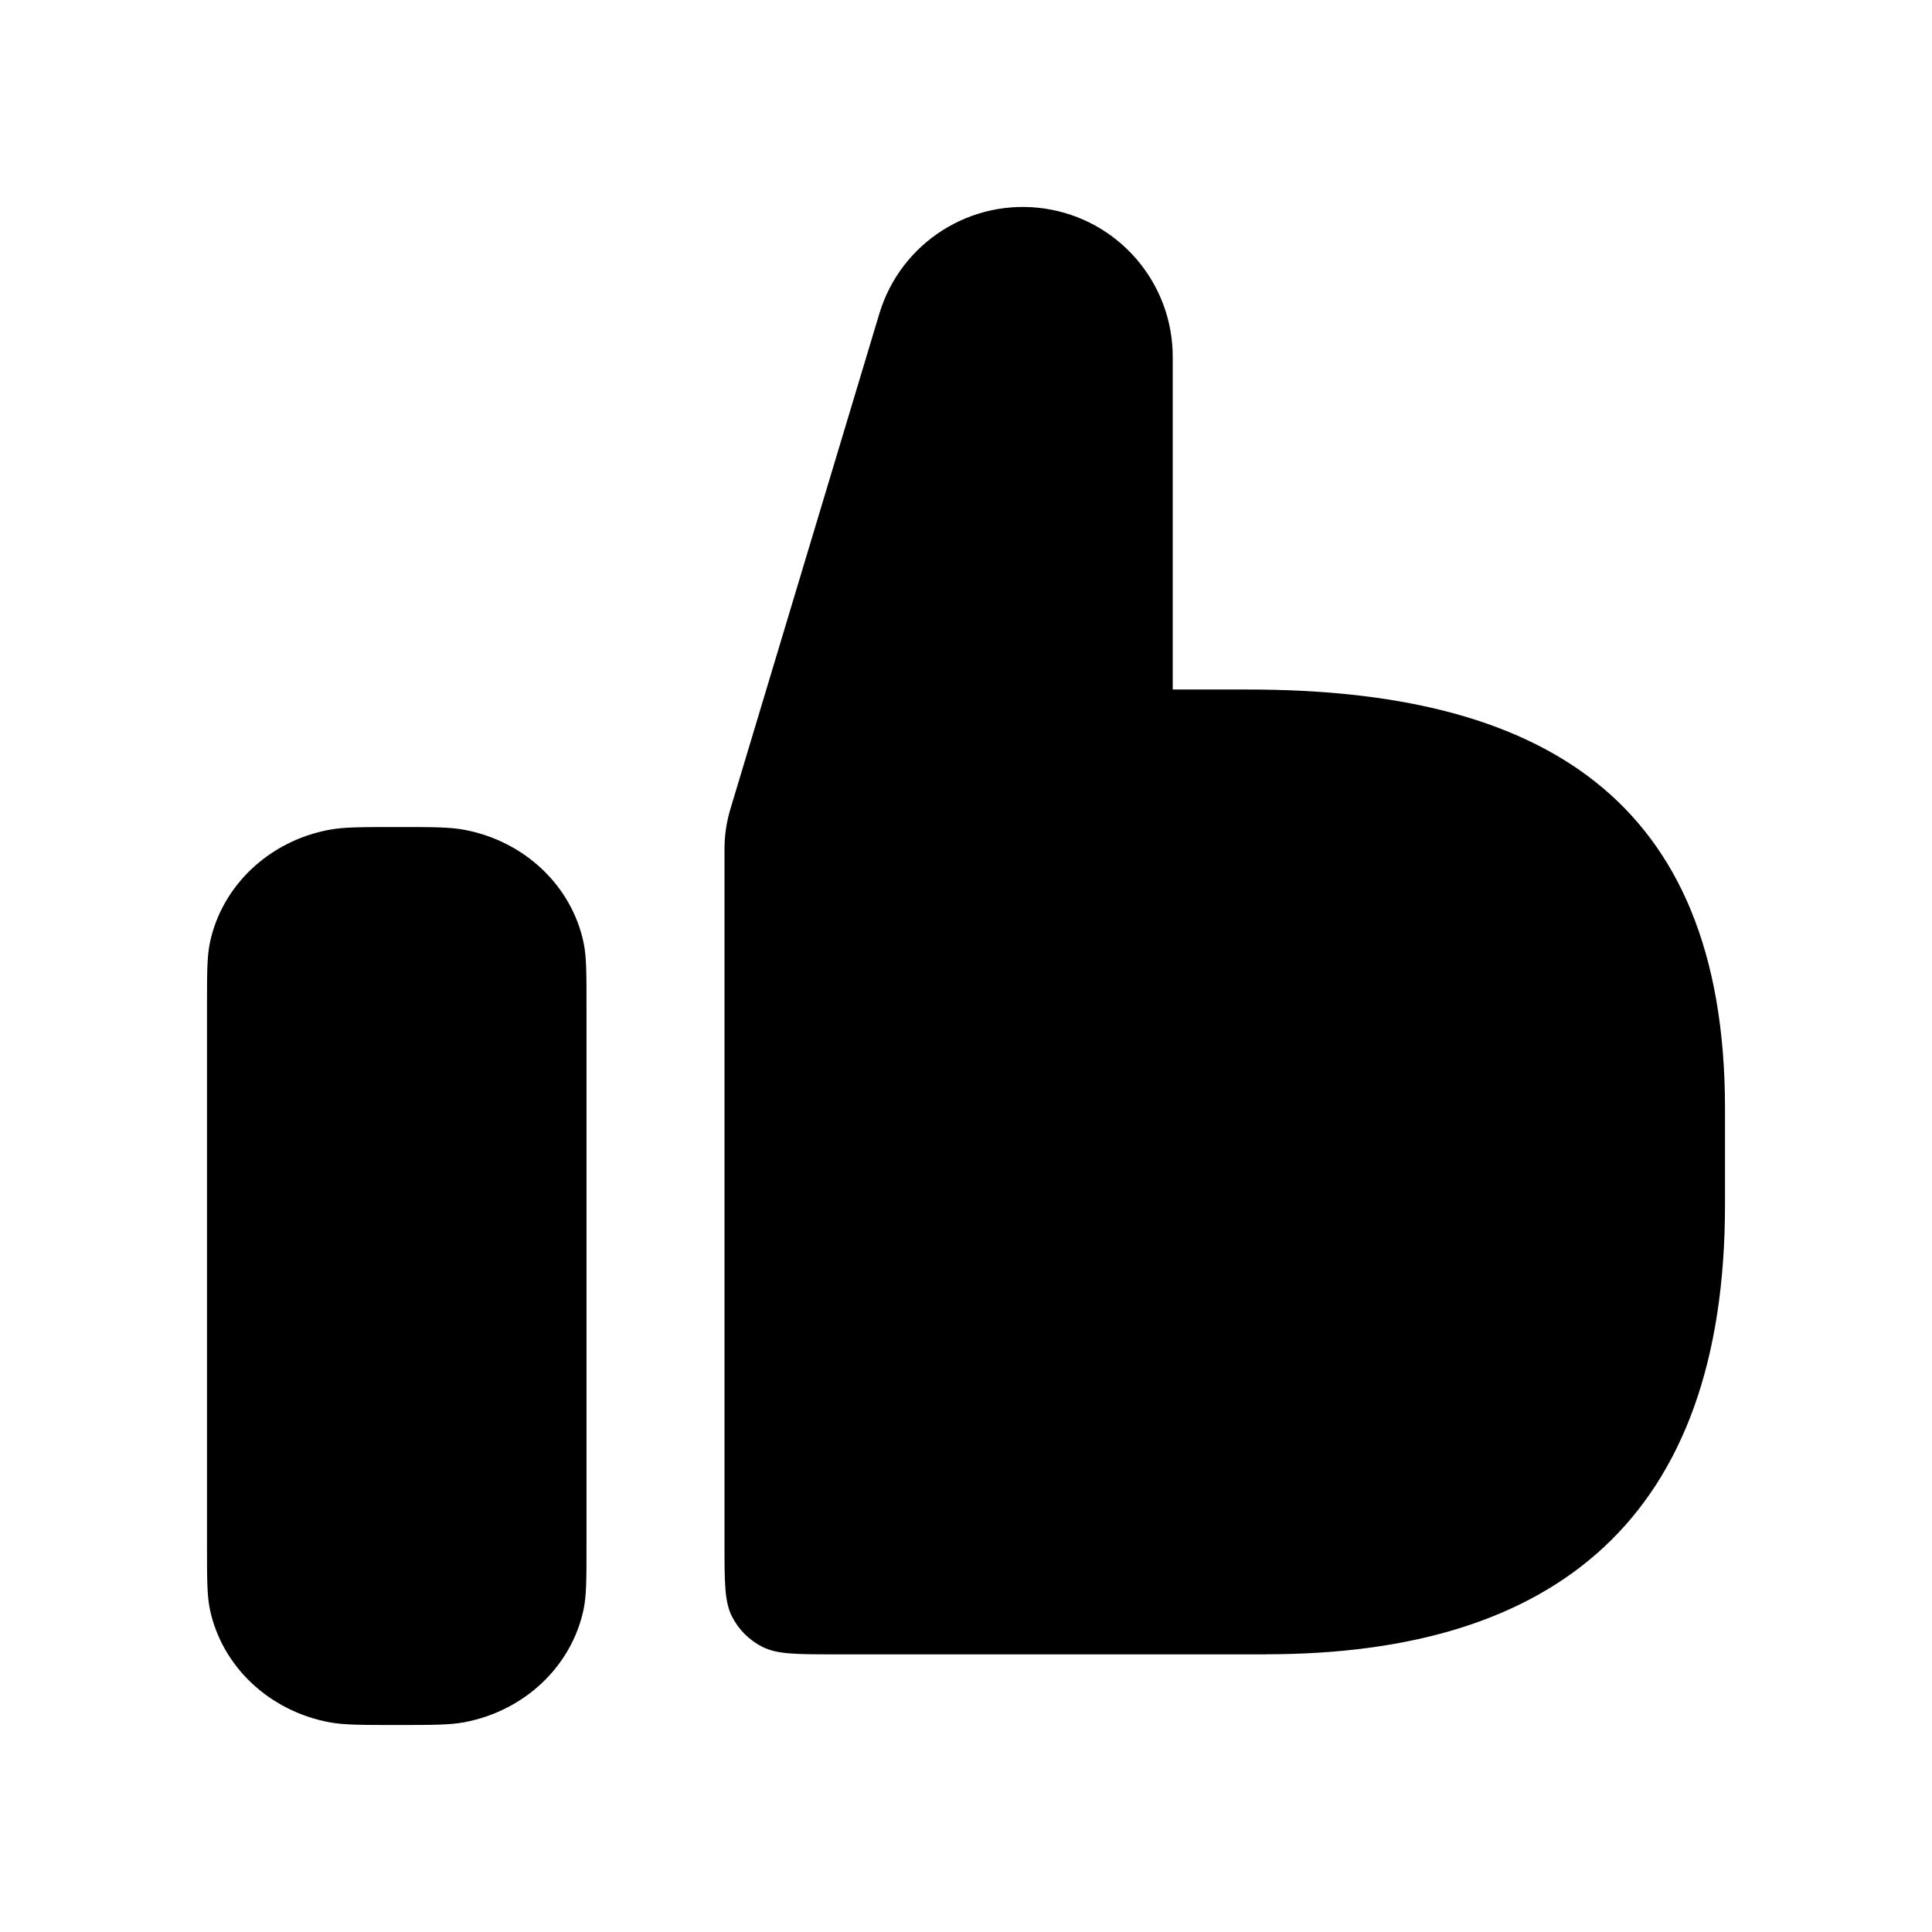
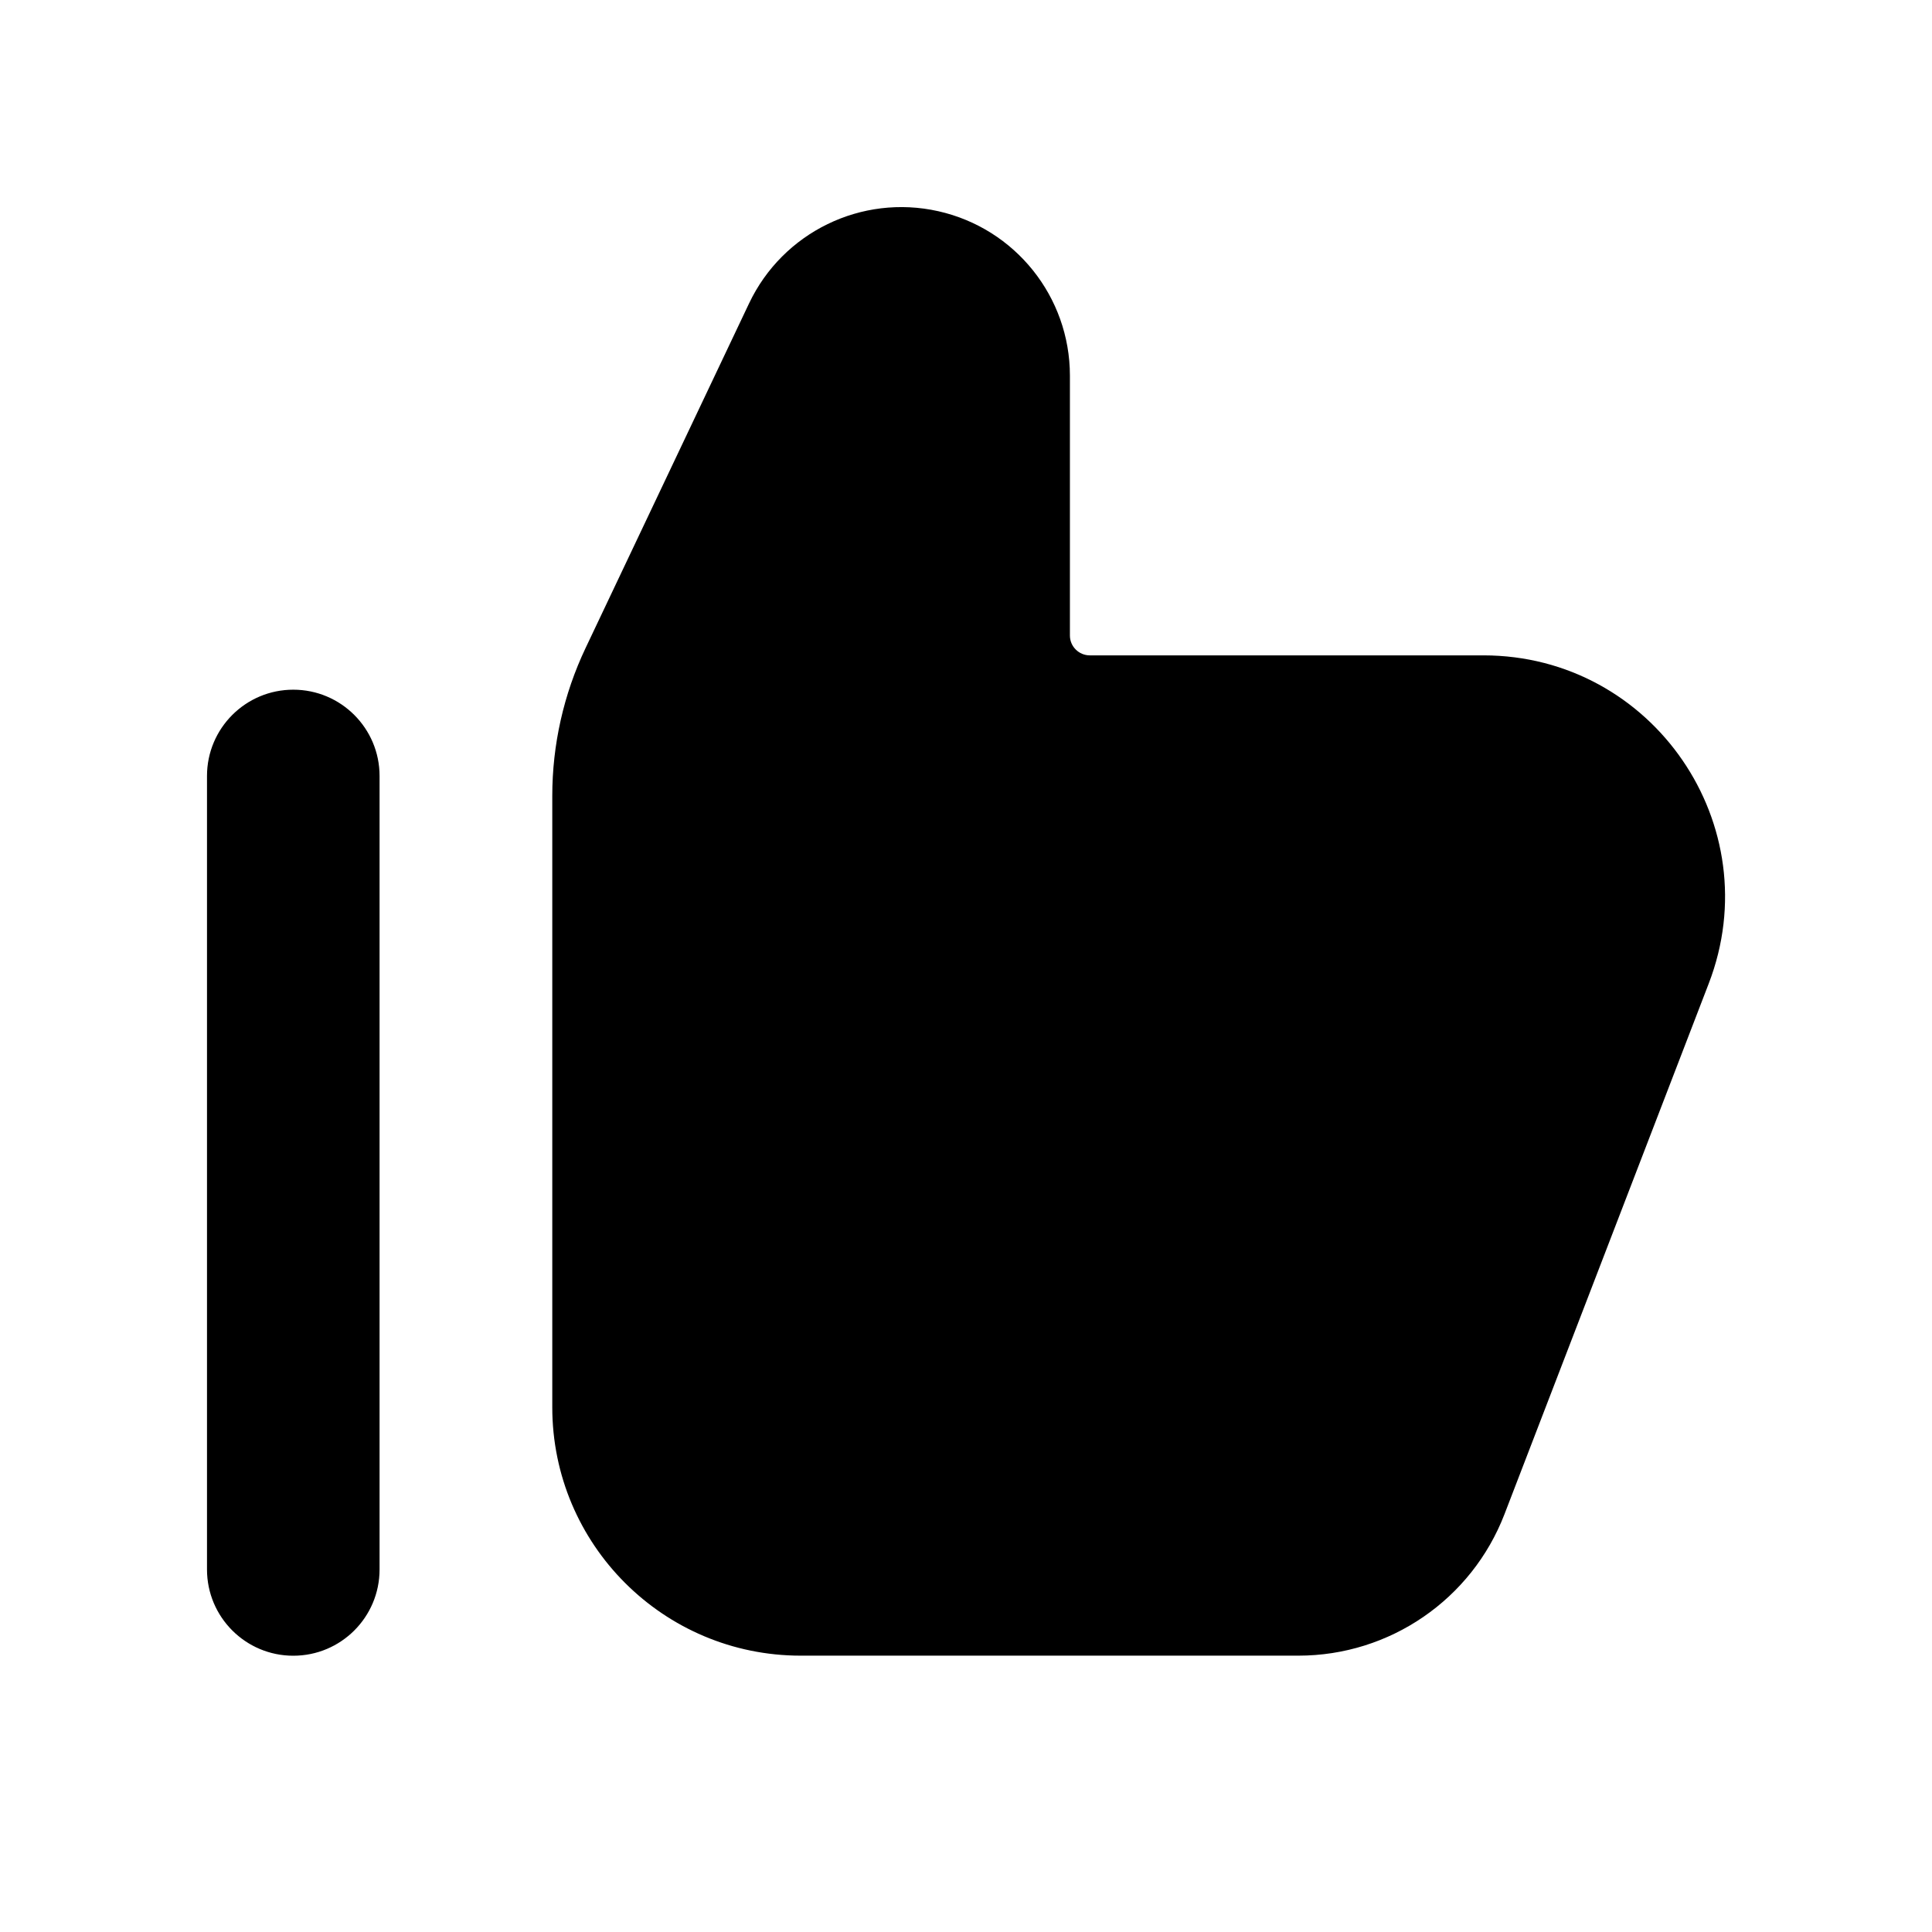
<svg xmlns="http://www.w3.org/2000/svg" width="28" height="28" fill="currentColor" viewBox="0 0 28 28">
-   <path d="M18.349 23.975c4.196 0 6.651-1.977 6.651-6.514v-1.396c0-4.537-2.718-6.072-6.914-6.072h-1.09V5.172a2.172 2.172 0 0 0-4.252-.626l-2.159 7.18a2.003 2.003 0 0 0-.085.577v10.072c0 .56 0 .84.109 1.054a1 1 0 0 0 .437.437c.214.11.494.11 1.054.11h6.249ZM3.042 13.662C3 13.863 3 14.105 3 14.589v7.808c0 .484 0 .726.042.927.174.826.856 1.471 1.729 1.636.212.04.468.04.979.04.511 0 .767 0 .98-.04.872-.165 1.554-.81 1.728-1.636.042-.202.042-.443.042-.927v-7.808c0-.484 0-.726-.042-.927-.174-.826-.856-1.472-1.729-1.636-.212-.04-.468-.04-.979-.04-.511 0-.767 0-.98.04-.872.164-1.554.81-1.728 1.636Z" />
+   <path fill-rule="evenodd" d="M4.25 23.996a1.25 1.25 0 0 0 1.251-1.25v-11.5a1.25 1.25 0 0 0-2.501 0v11.5c0 .69.56 1.25 1.25 1.25ZM8.486 9.393l2.37-4.996a2.443 2.443 0 0 1 4.65 1.046v3.768c0 .158.13.287.288.287h5.704c2.456 0 4.149 2.465 3.266 4.757l-2.96 7.69a3.2 3.2 0 0 1-2.987 2.05h-7.213a3.6 3.6 0 0 1-3.6-3.6v-8.86a5 5 0 0 1 .482-2.142Z" clip-rule="evenodd" />
</svg>
